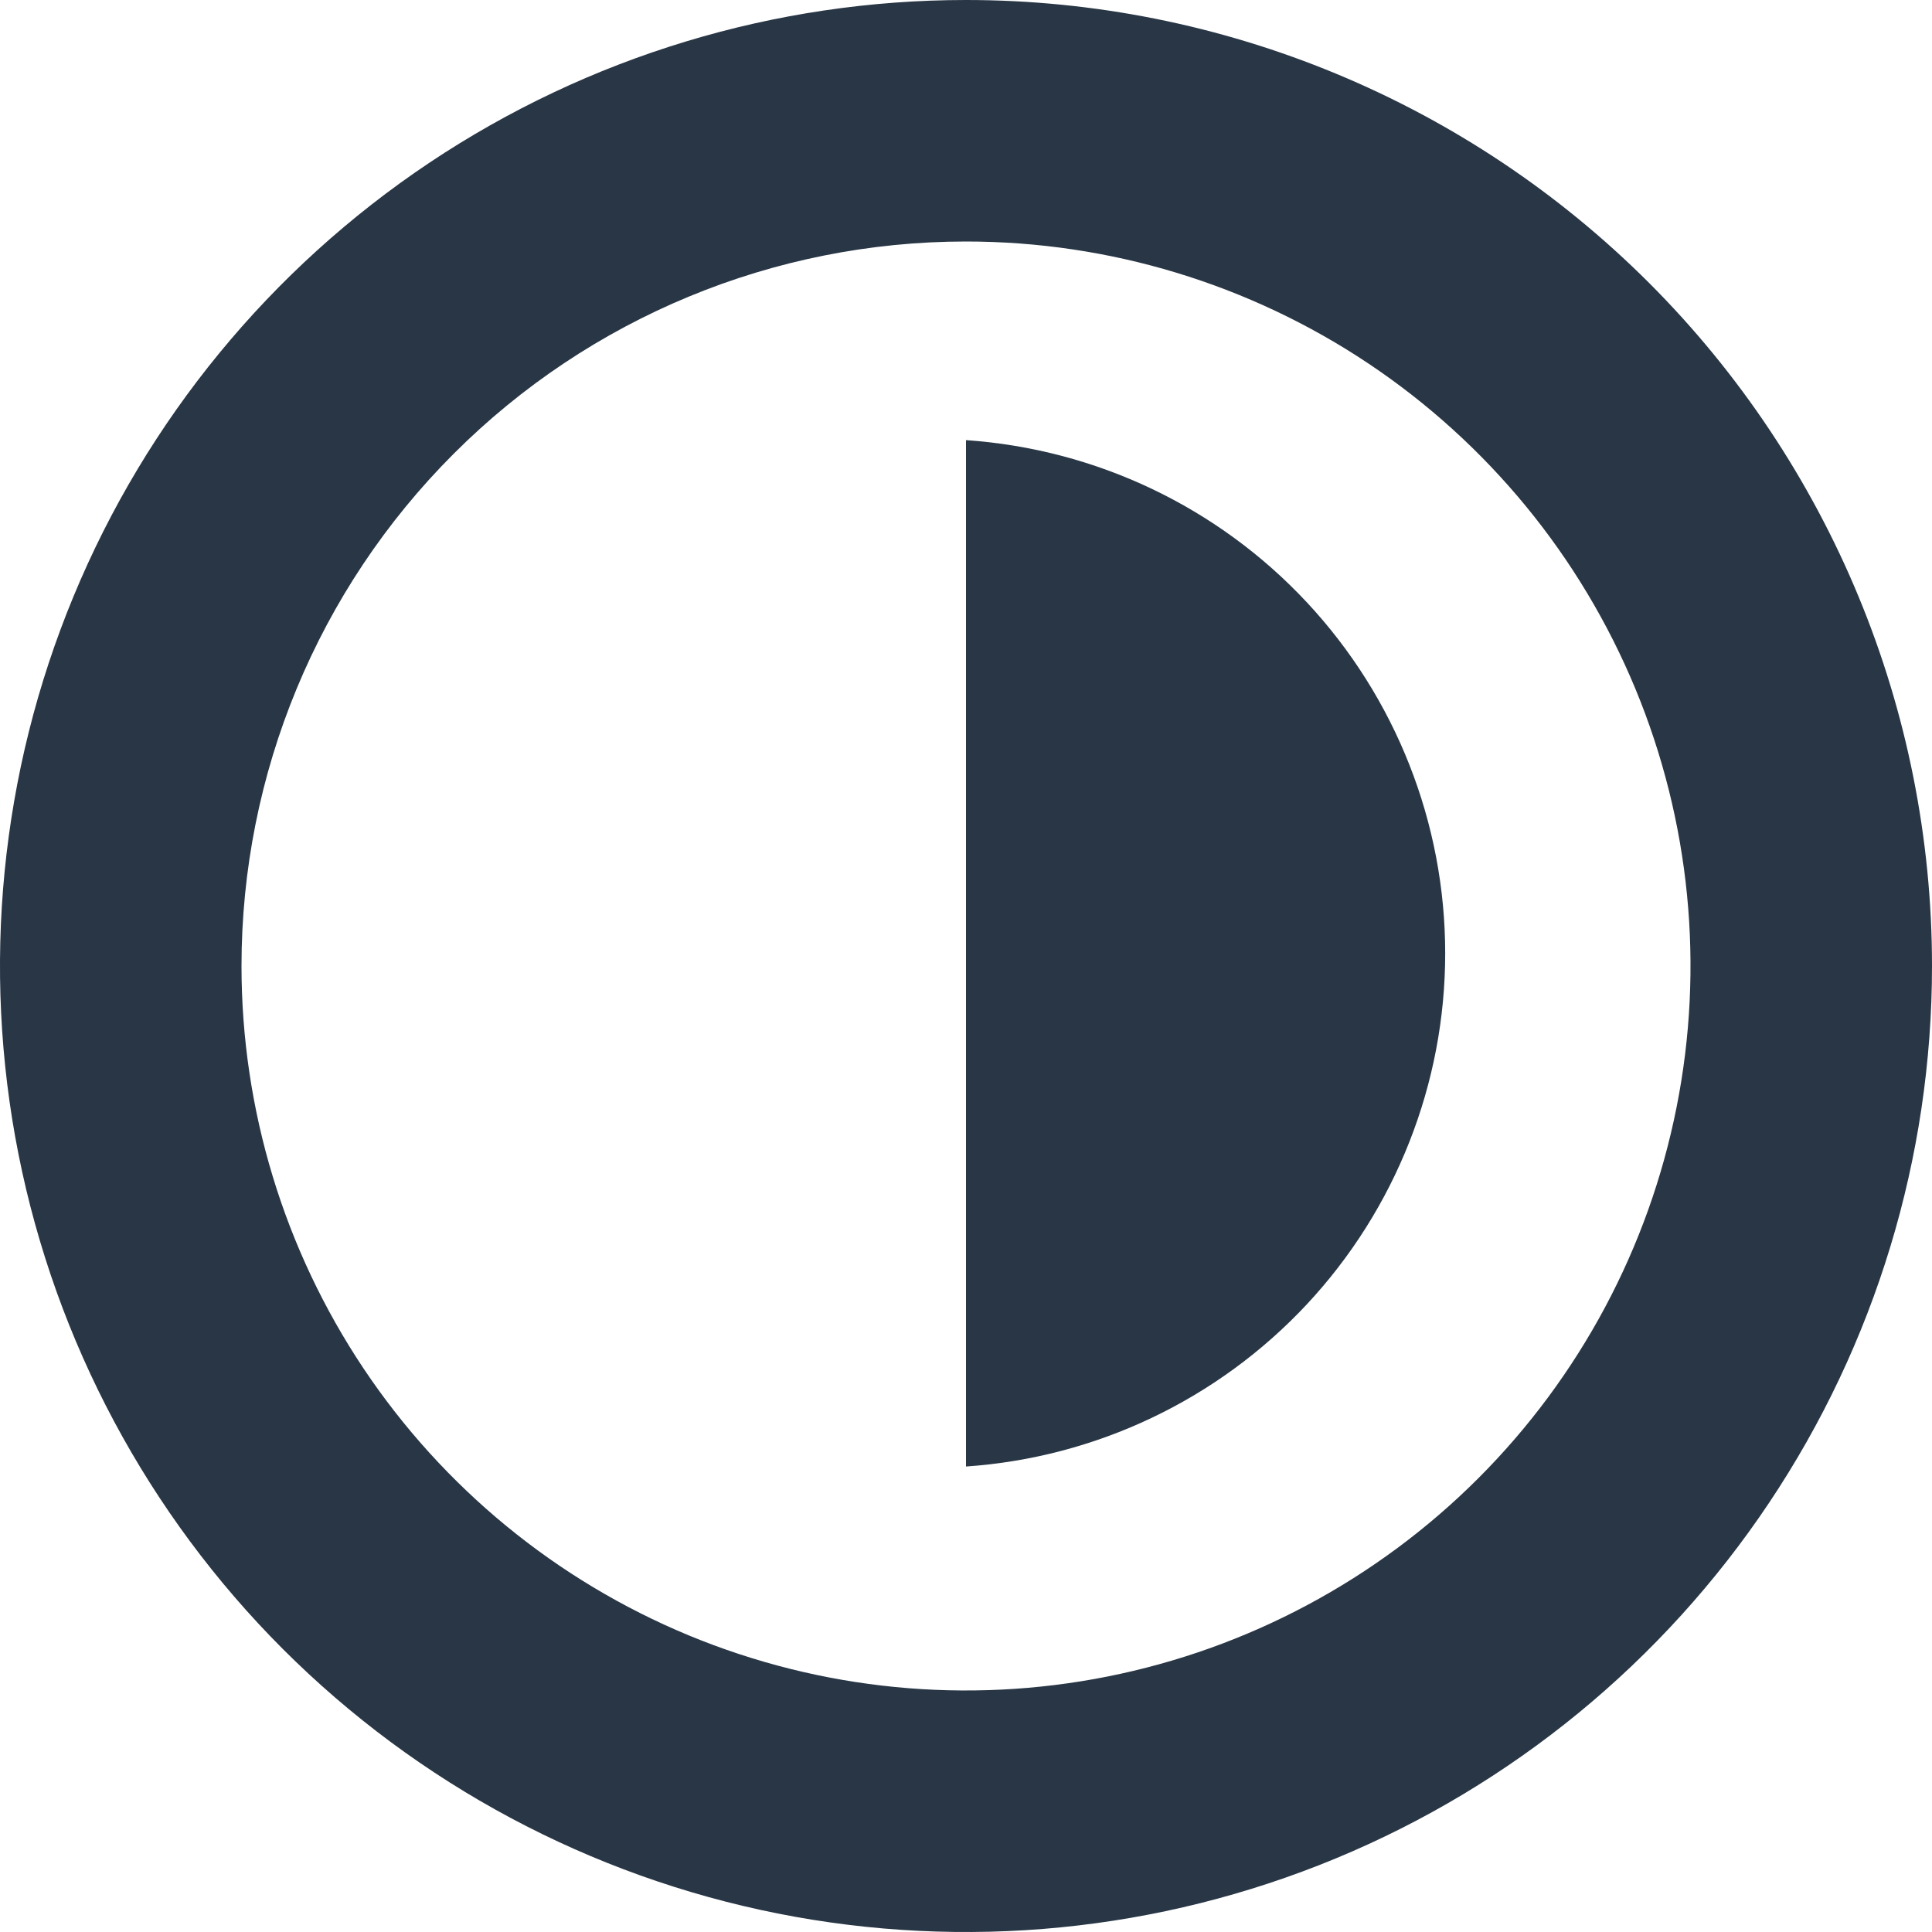
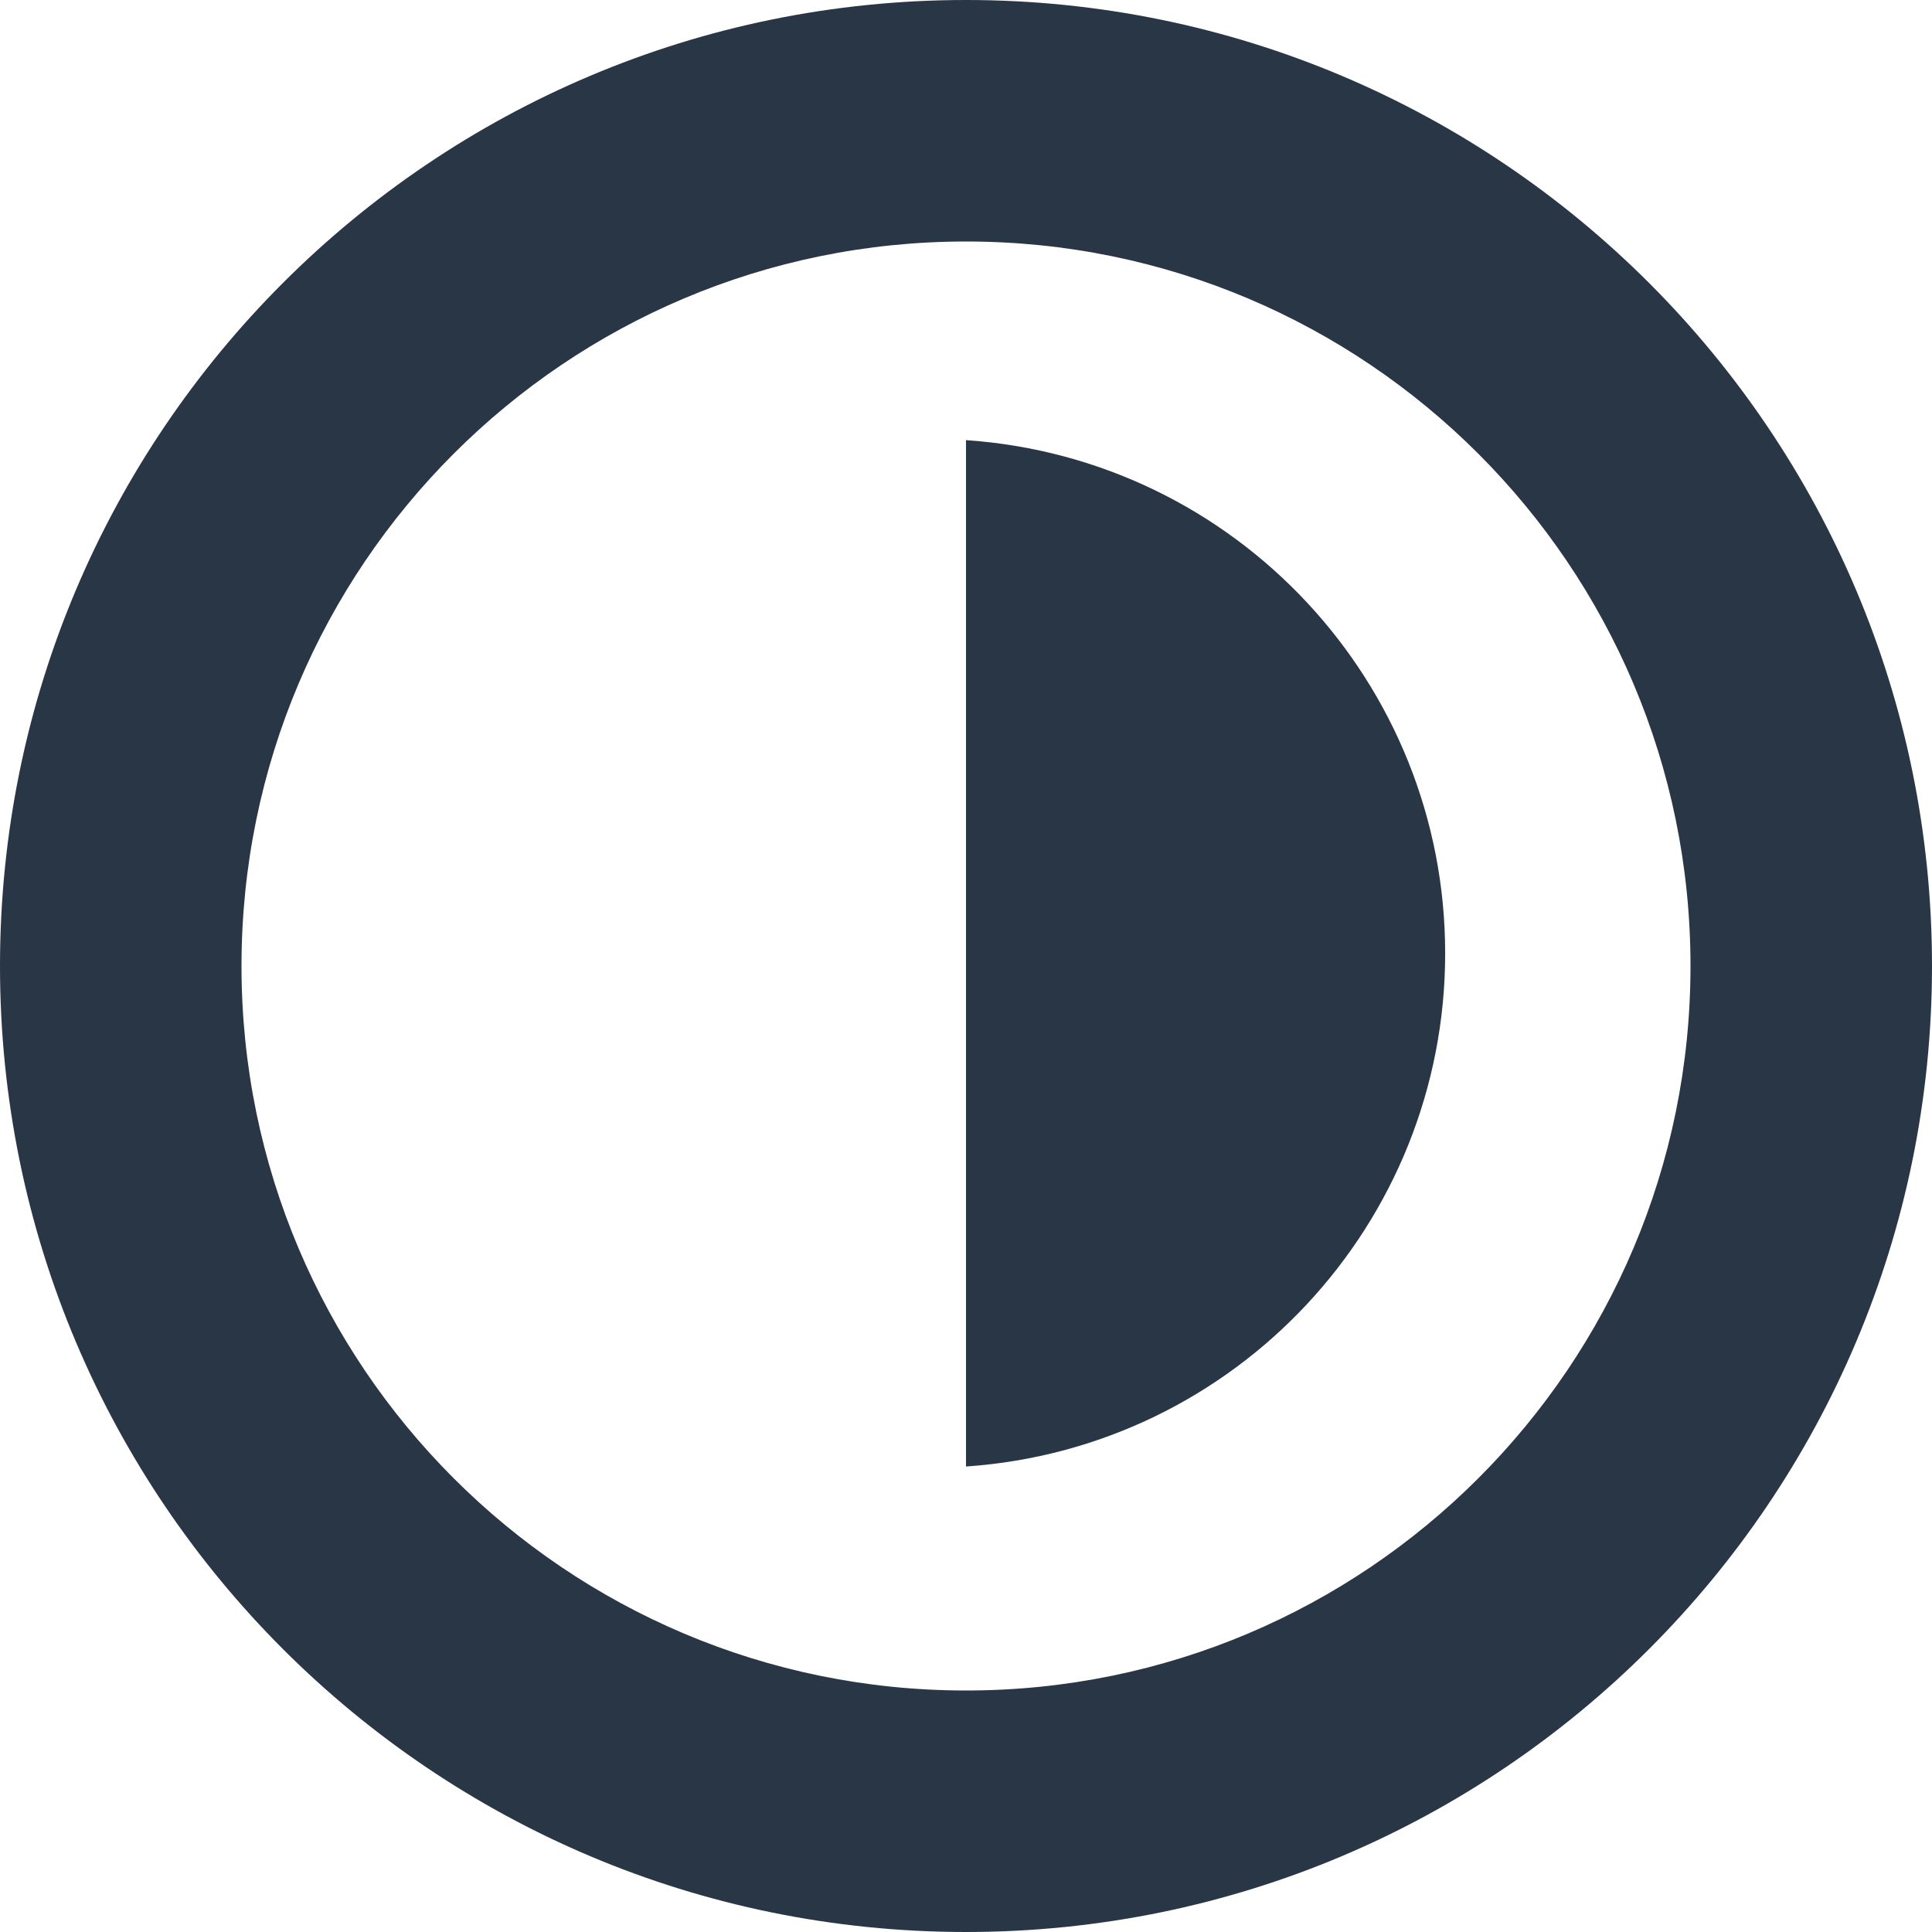
- <svg xmlns="http://www.w3.org/2000/svg" width="32" height="32" viewBox="0 0 32 32" fill="none">
-   <path d="M16 4C18.373 4 20.694 4.704 22.667 6.022C24.64 7.341 26.178 9.215 27.087 11.408C27.995 13.601 28.233 16.013 27.769 18.341C27.306 20.669 26.163 22.807 24.485 24.485C22.807 26.163 20.669 27.306 18.341 27.769C16.013 28.232 13.601 27.995 11.408 27.087C9.215 26.178 7.341 24.64 6.022 22.667C4.704 20.694 4 18.373 4 16C4 12.817 5.264 9.765 7.515 7.515C9.765 5.264 12.817 4 16 4ZM16 0C12.835 0 9.742 0.938 7.111 2.696C4.48 4.455 2.429 6.953 1.218 9.877C0.007 12.801 -0.31 16.018 0.307 19.121C0.925 22.225 2.449 25.076 4.686 27.314C6.924 29.551 9.775 31.075 12.879 31.693C15.982 32.31 19.199 31.993 22.123 30.782C25.047 29.571 27.545 27.52 29.303 24.889C31.062 22.258 32 19.165 32 16C32 11.757 30.314 7.687 27.314 4.686C24.313 1.686 20.244 0 16 0Z" fill="#283645" />
-   <path d="M16 24.29C18.154 24.142 20.171 23.182 21.644 21.605C23.117 20.027 23.937 17.949 23.937 15.79C23.937 13.631 23.117 11.553 21.644 9.975C20.171 8.398 18.154 7.438 16 7.29" fill="#283645" />
+ <svg xmlns="http://www.w3.org/2000/svg" width="32" height="32" fill="none">
+   <path d="M16 4a12 12 0 110 24 12 12 0 010-24zm0-4a16 16 0 100 32 16 16 0 000-32zM16 24.29a8.52 8.52 0 000-17" fill="#283645" />
</svg>
